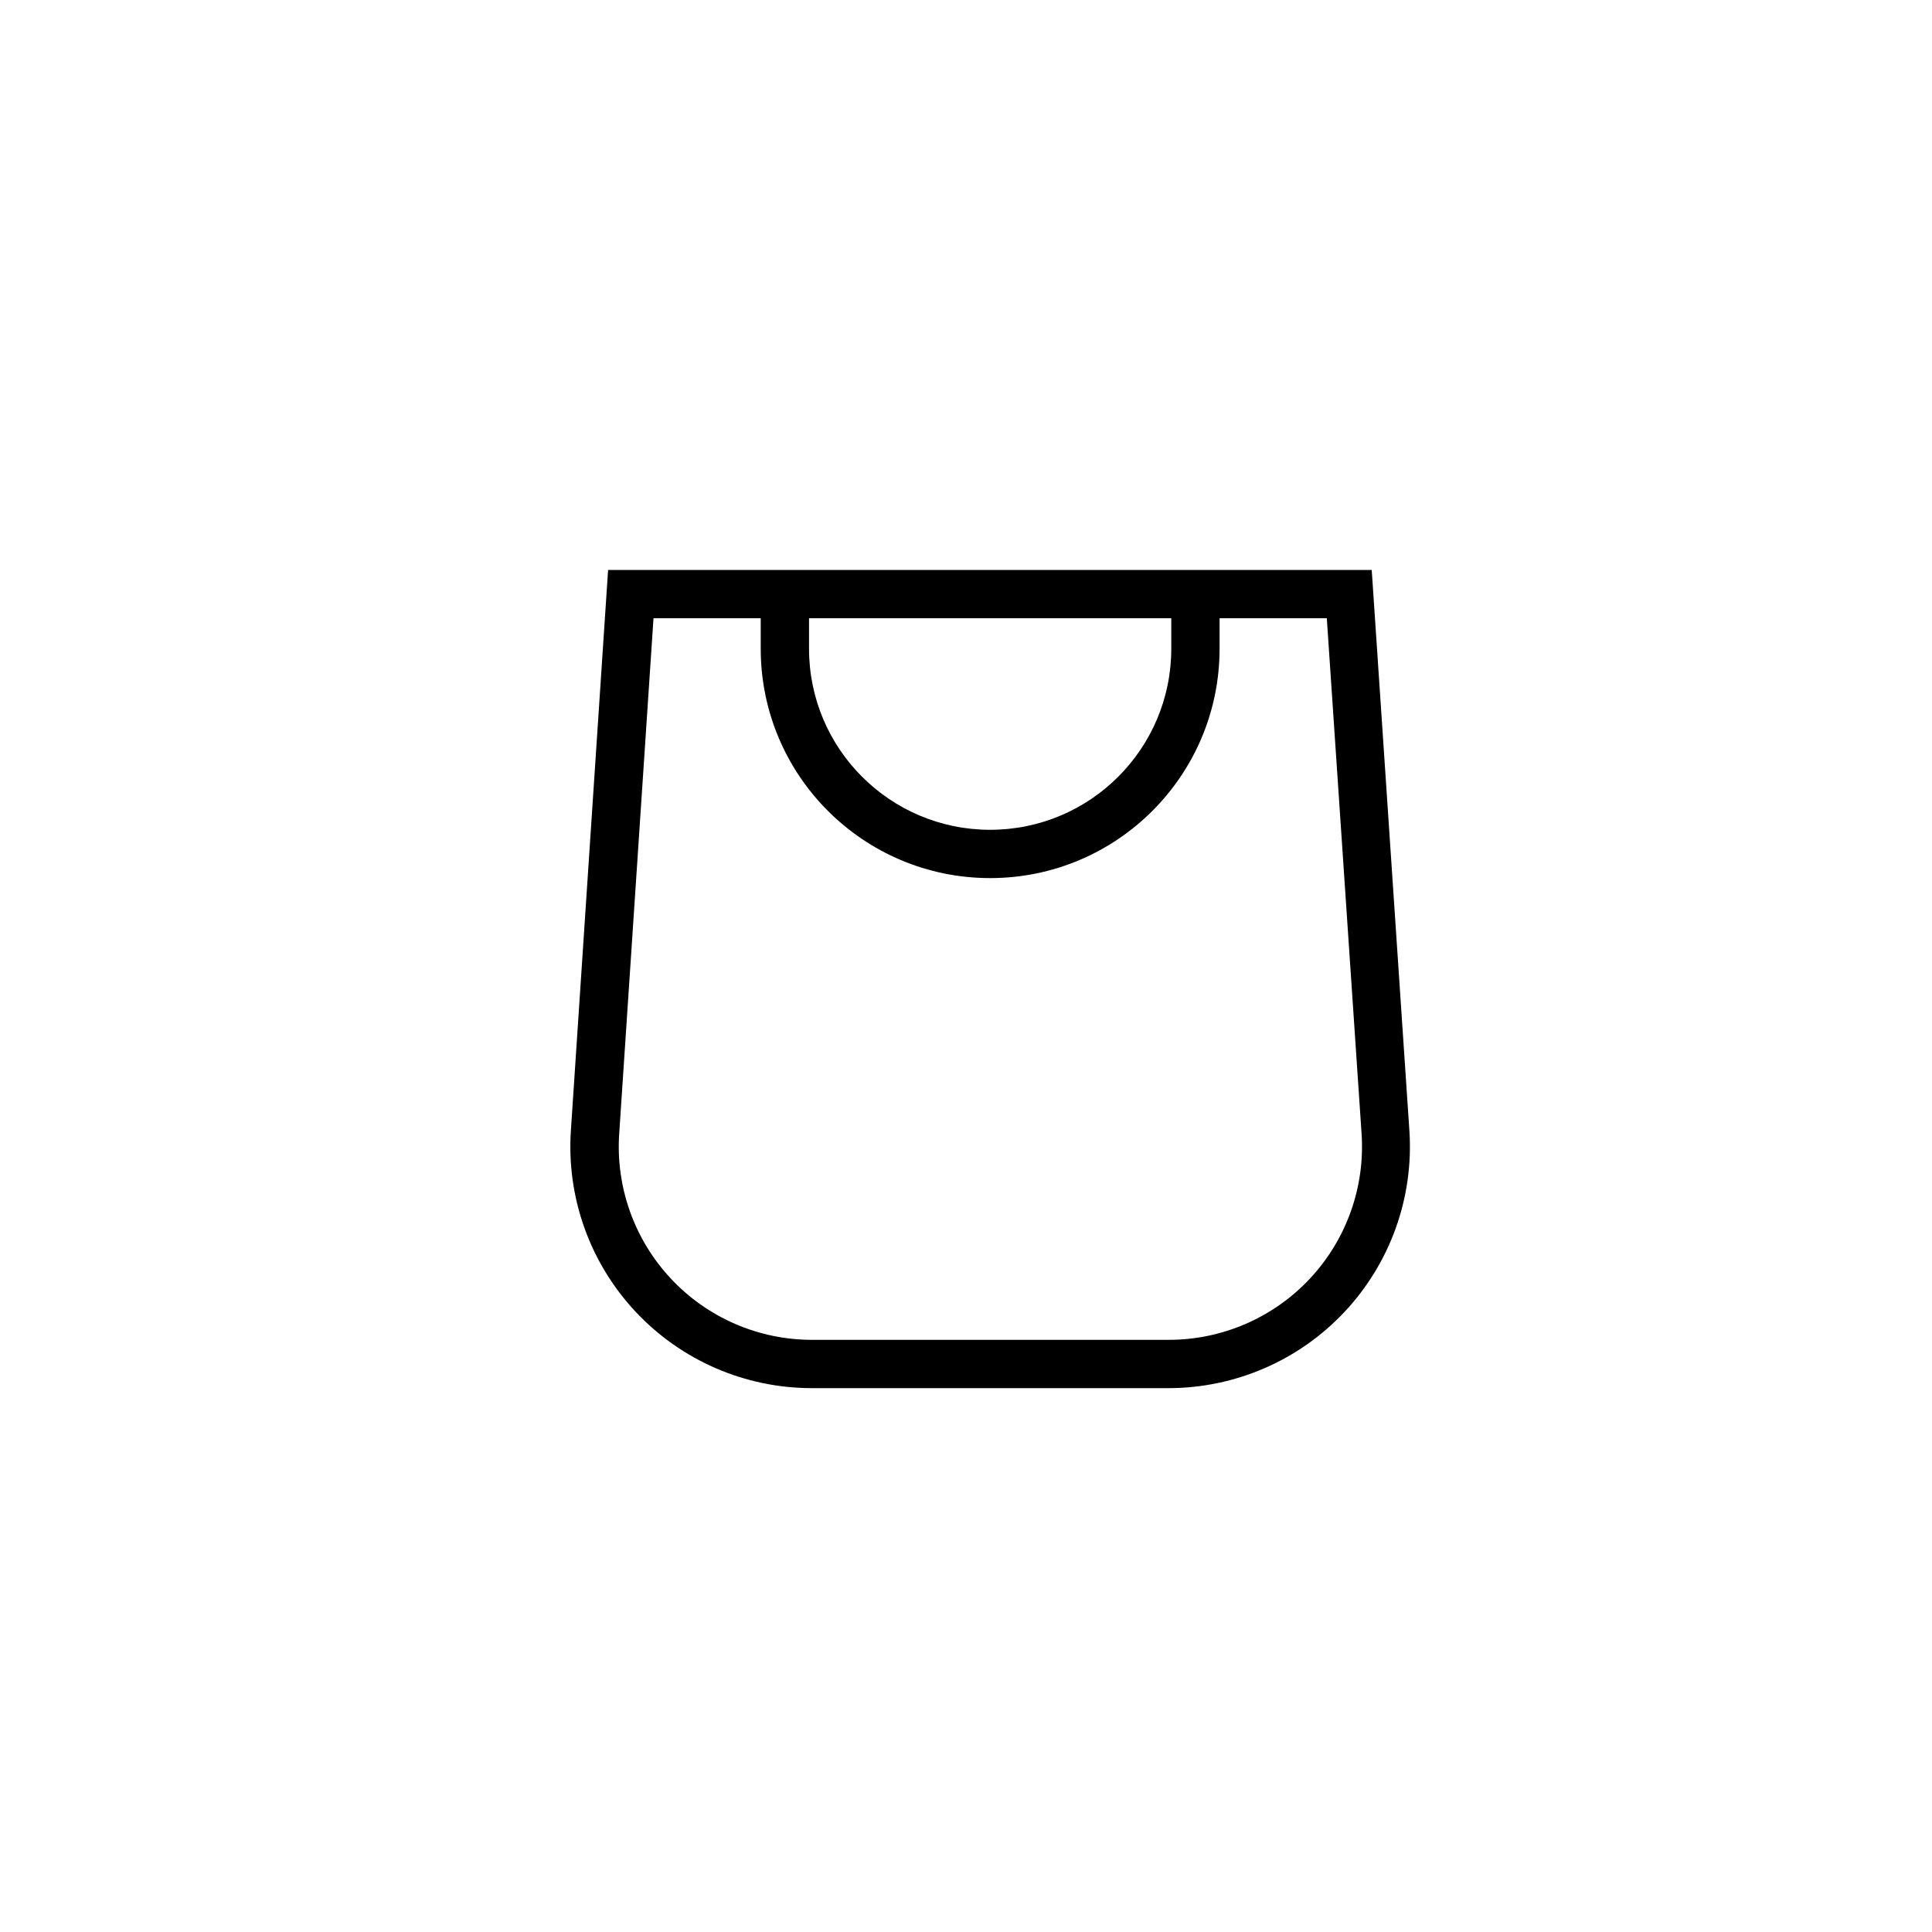
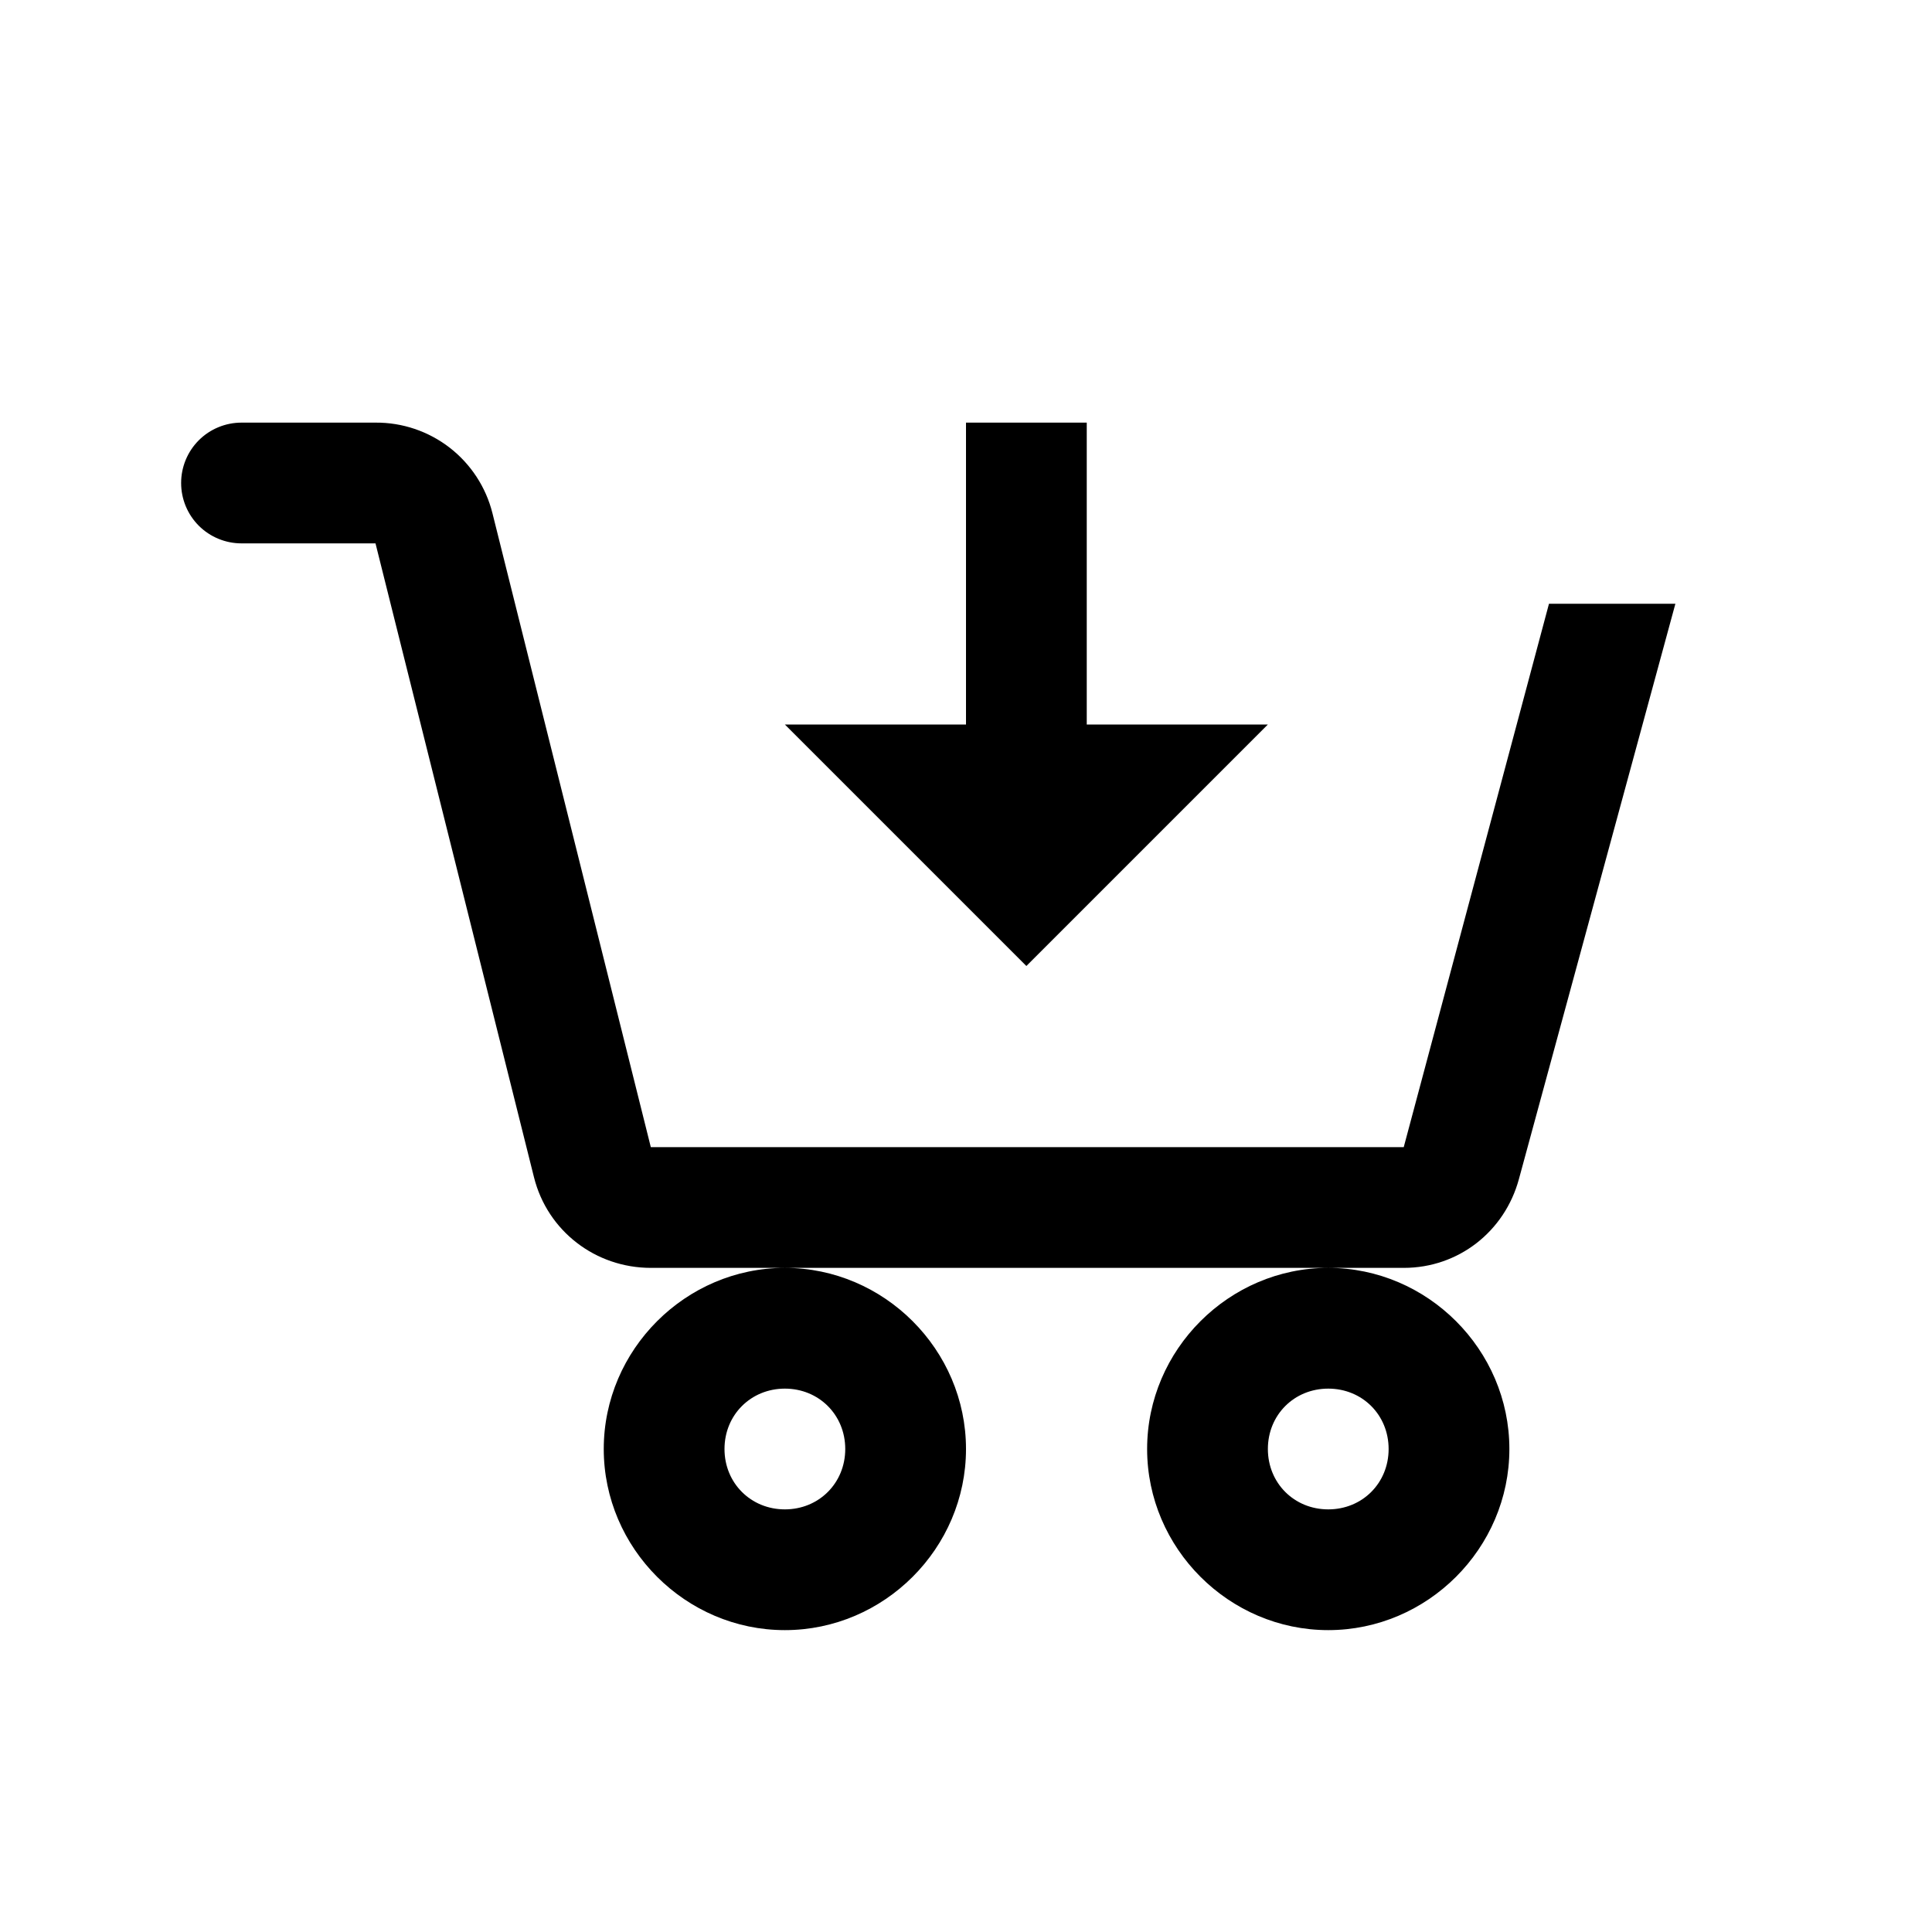
- <svg xmlns="http://www.w3.org/2000/svg" fill="none" class="icon icon-cart-empty" viewBox="0 0 40 40">
-   <path fill="currentColor" fill-rule="evenodd" d="M15.75 11.8h-3.16l-.77 11.6a5 5 0 0 0 4.99 5.34h7.38a5 5 0 0 0 4.99-5.33L28.4 11.8zm0 1h-2.22l-.71 10.67a4 4 0 0 0 3.99 4.27h7.38a4 4 0 0 0 4-4.27l-.72-10.67h-2.22v.63a4.75 4.75 0 1 1-9.5 0zm8.5 0h-7.5v.63a3.75 3.75 0 1 0 7.5 0z" />
+ <svg xmlns="http://www.w3.org/2000/svg" width="28" height="28" viewBox="0 0 28 28" fill="none">
+   <path d="M3.5 6.125C3.268 6.125 3.045 6.217 2.881 6.381C2.717 6.545 2.625 6.768 2.625 7C2.625 7.232 2.717 7.455 2.881 7.619C3.045 7.783 3.268 7.875 3.5 7.875H5.442L7.739 17.062C7.934 17.841 8.631 18.375 9.433 18.375H20.345C21.135 18.375 21.806 17.85 22.013 17.089L24.281 8.75H22.449L20.344 16.625H9.432L7.137 7.438C7.043 7.061 6.824 6.726 6.517 6.488C6.209 6.25 5.831 6.122 5.442 6.125H3.5ZM19.25 18.375C17.811 18.375 16.625 19.561 16.625 21C16.625 22.439 17.811 23.625 19.25 23.625C20.689 23.625 21.875 22.439 21.875 21C21.875 19.561 20.689 18.375 19.25 18.375ZM11.375 18.375C9.936 18.375 8.75 19.561 8.75 21C8.75 22.439 9.936 23.625 11.375 23.625C12.814 23.625 14 22.439 14 21C14 19.561 12.814 18.375 11.375 18.375ZM14 6.125V10.5H11.375L14.875 14L18.375 10.5H15.75V6.125H14ZM11.375 20.125C11.868 20.125 12.25 20.506 12.25 21C12.25 21.494 11.868 21.875 11.375 21.875C10.882 21.875 10.5 21.494 10.5 21C10.5 20.506 10.882 20.125 11.375 20.125ZM19.25 20.125C19.744 20.125 20.125 20.506 20.125 21C20.125 21.494 19.744 21.875 19.25 21.875C18.756 21.875 18.375 21.494 18.375 21C18.375 20.506 18.756 20.125 19.25 20.125Z" fill="black" />
</svg>
